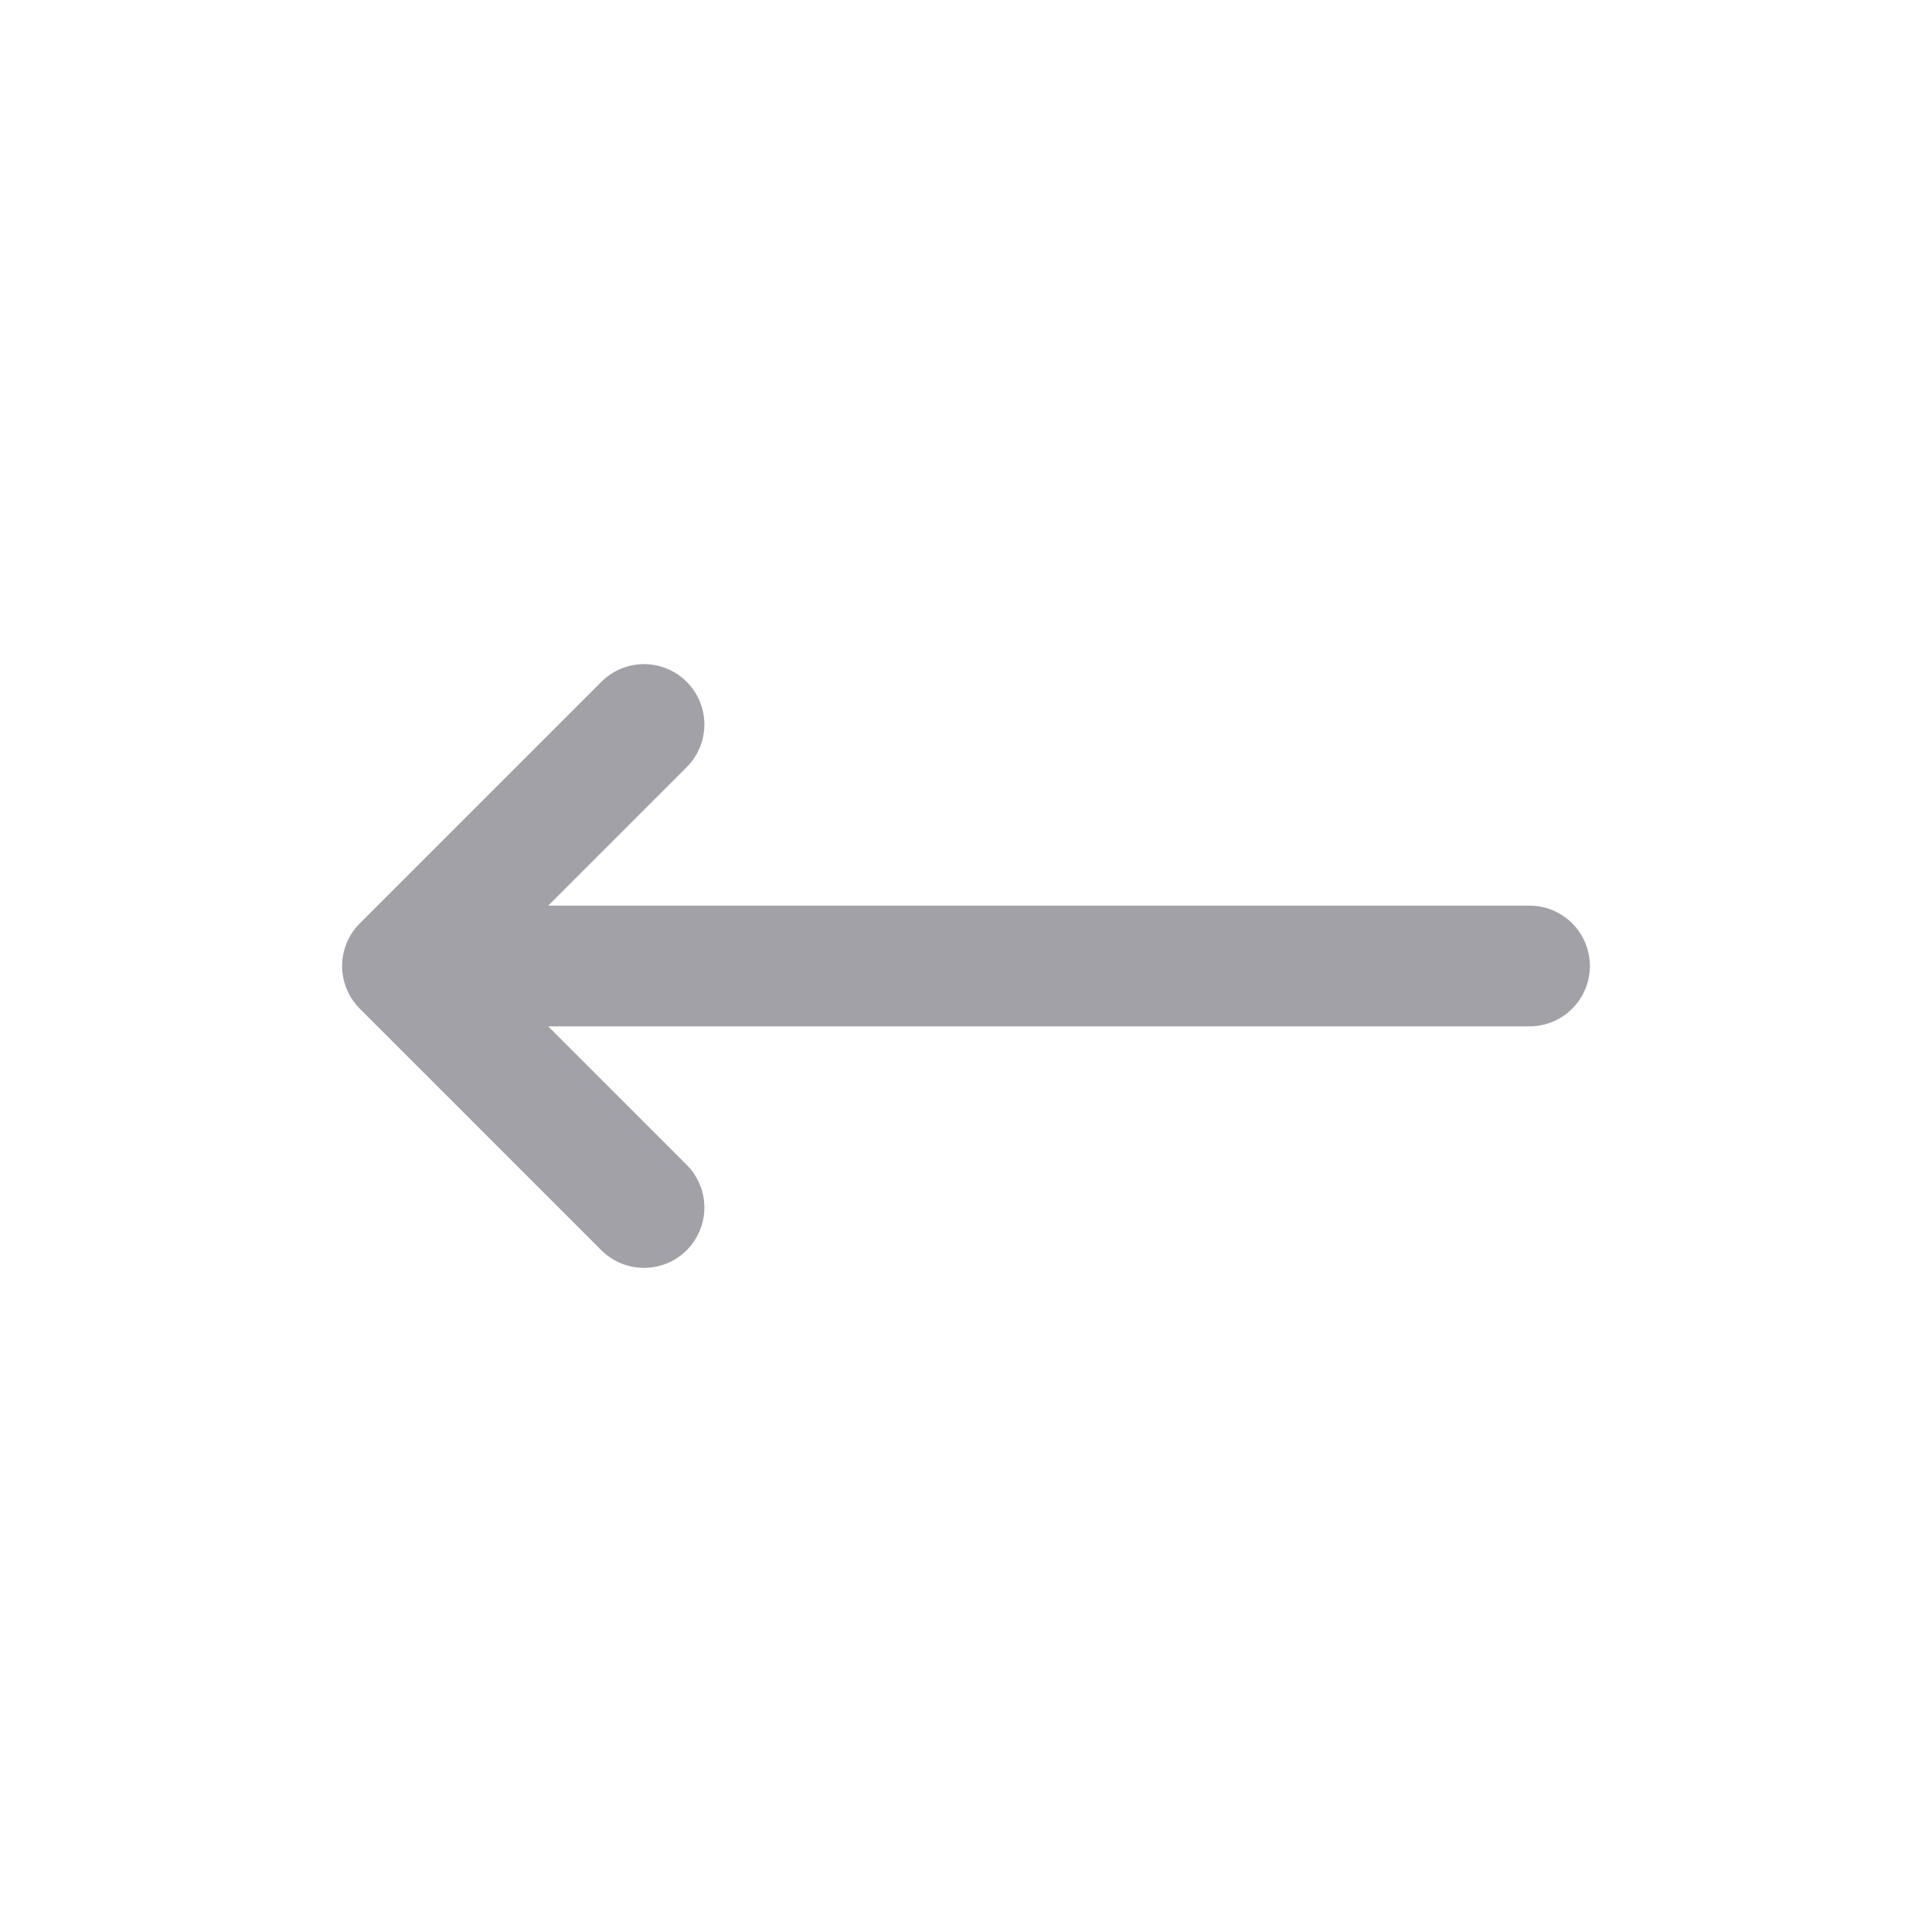
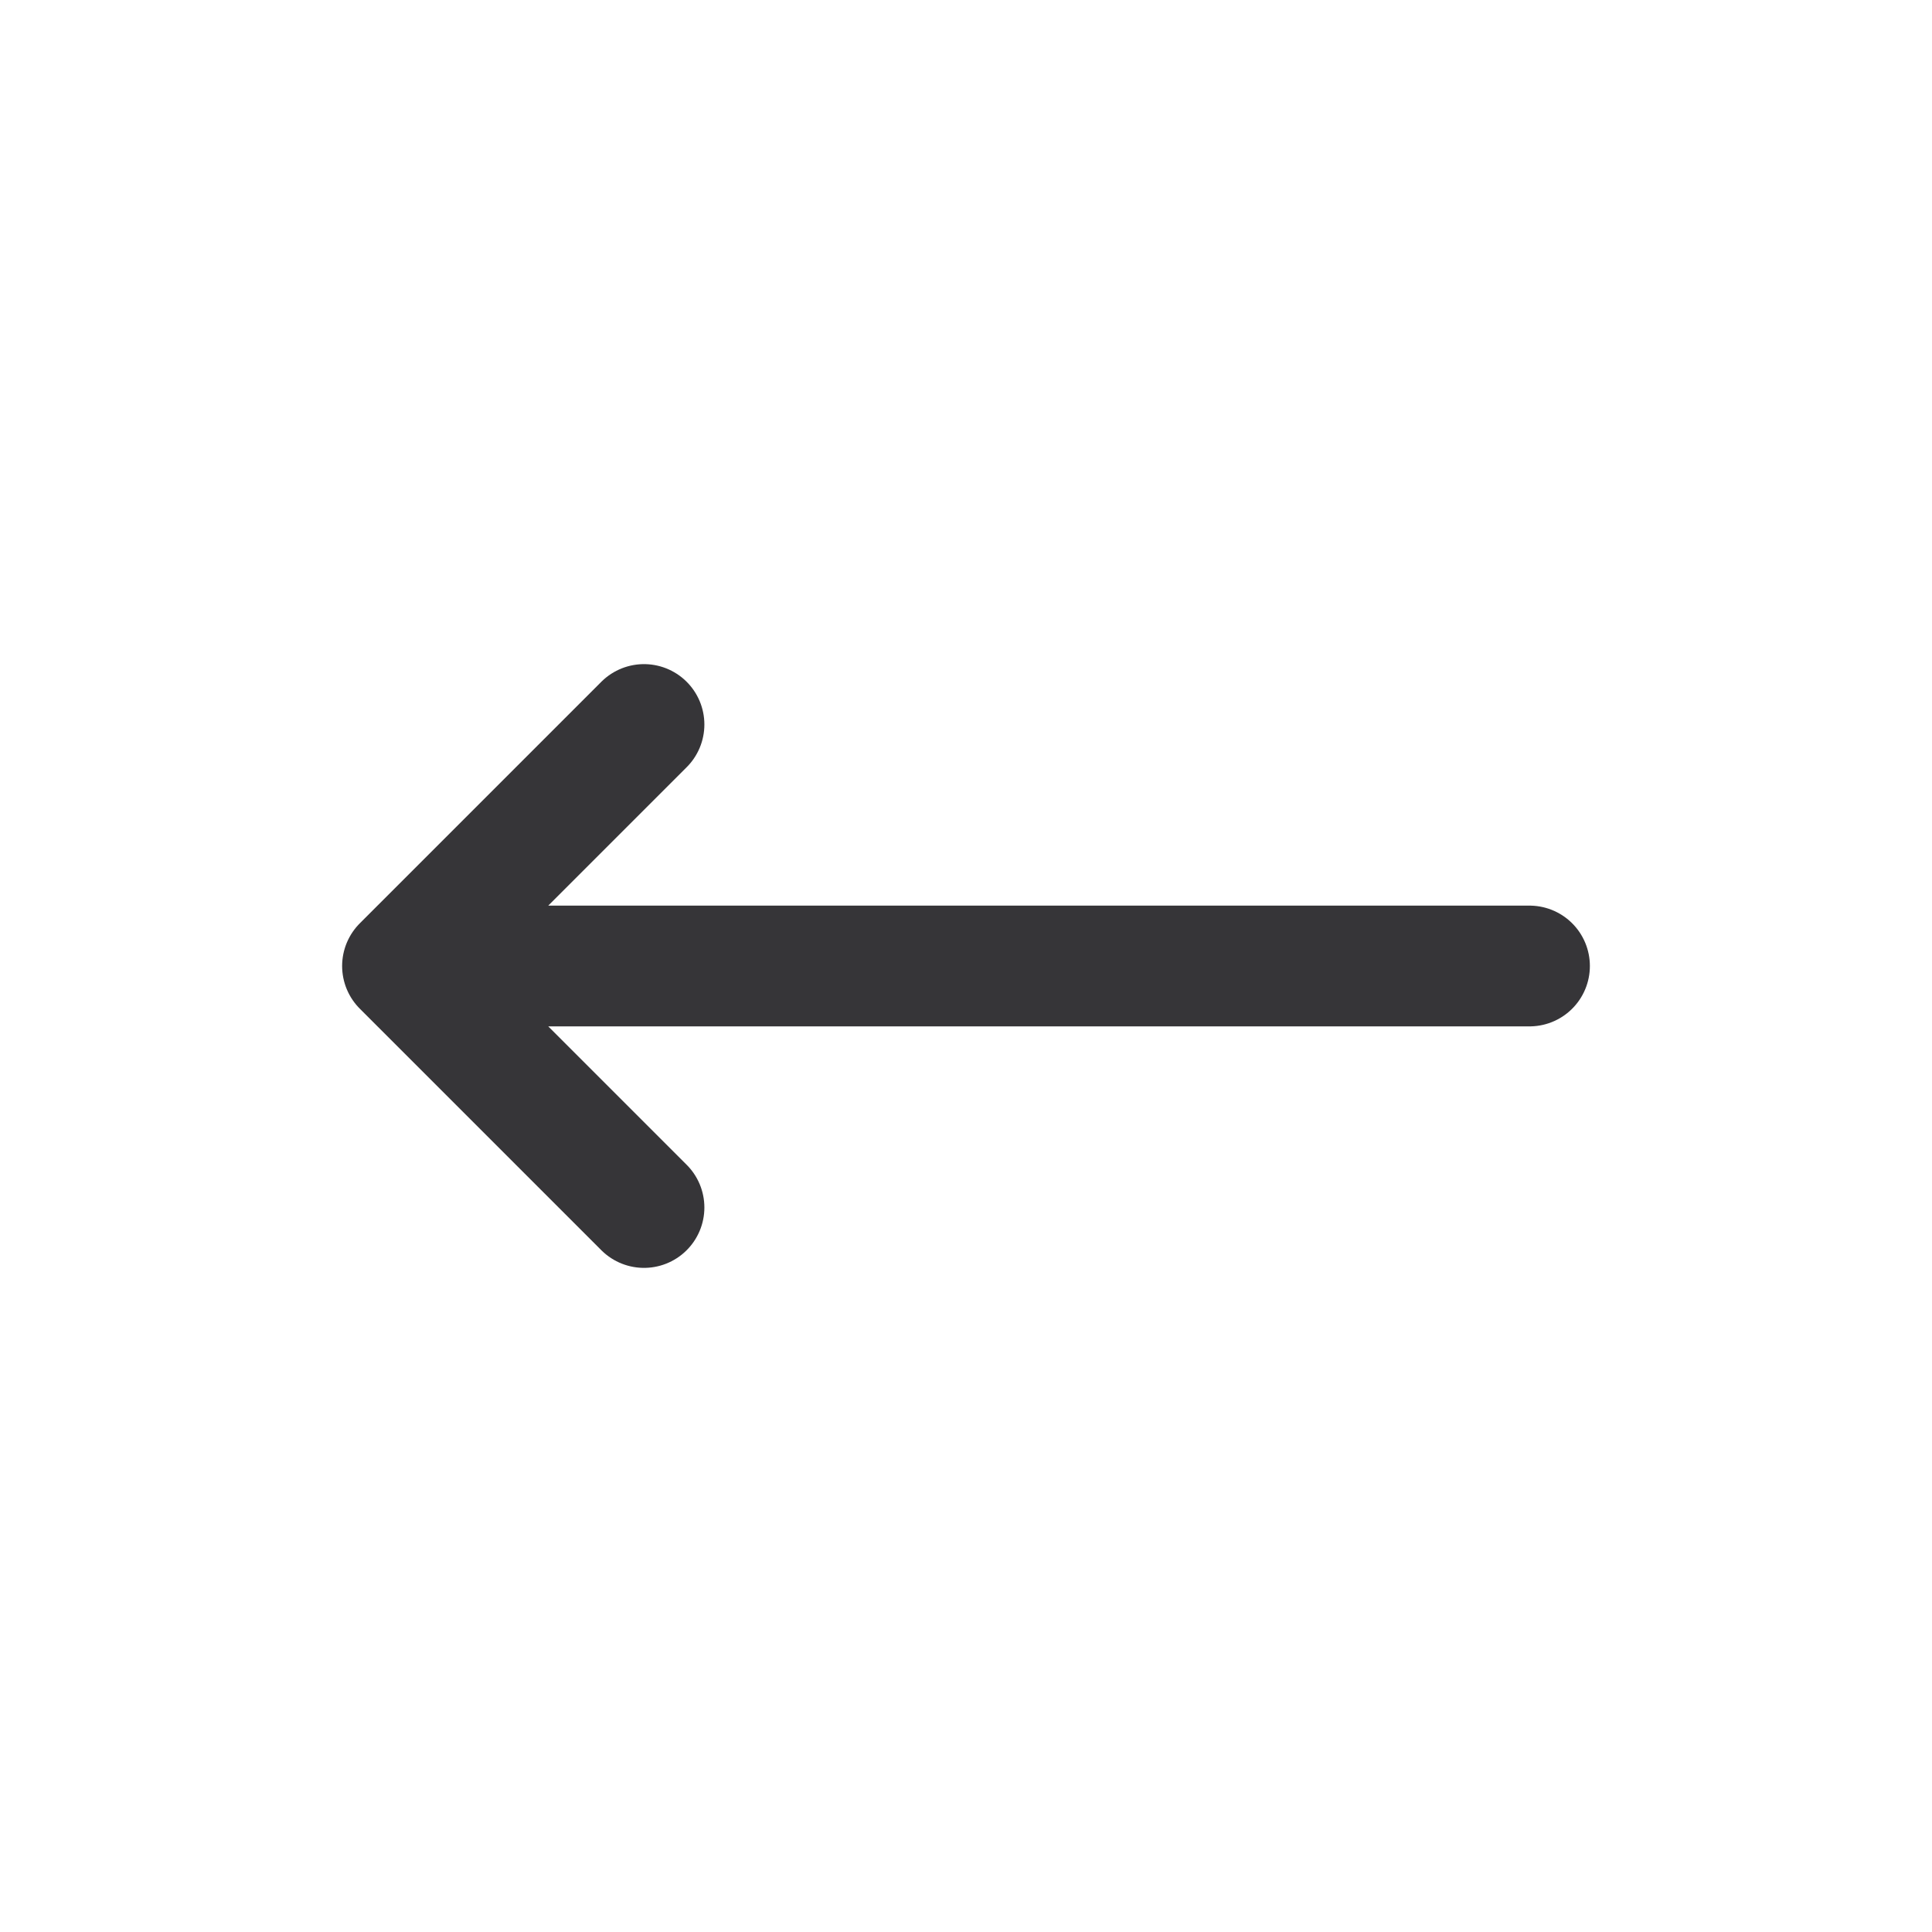
<svg xmlns="http://www.w3.org/2000/svg" width="24" height="24" viewBox="0 0 24 24" fill="none">
-   <path d="M19 12L5 12M5 12L8 15M5 12L8 9" stroke="#A2A1A8" stroke-width="1.5" stroke-linecap="round" stroke-linejoin="round" />
+   <path d="M19 12L5 12M5 12L8 15M5 12L8 9" stroke="#363538" stroke-width="1.5" stroke-linecap="round" stroke-linejoin="round" />
</svg>
